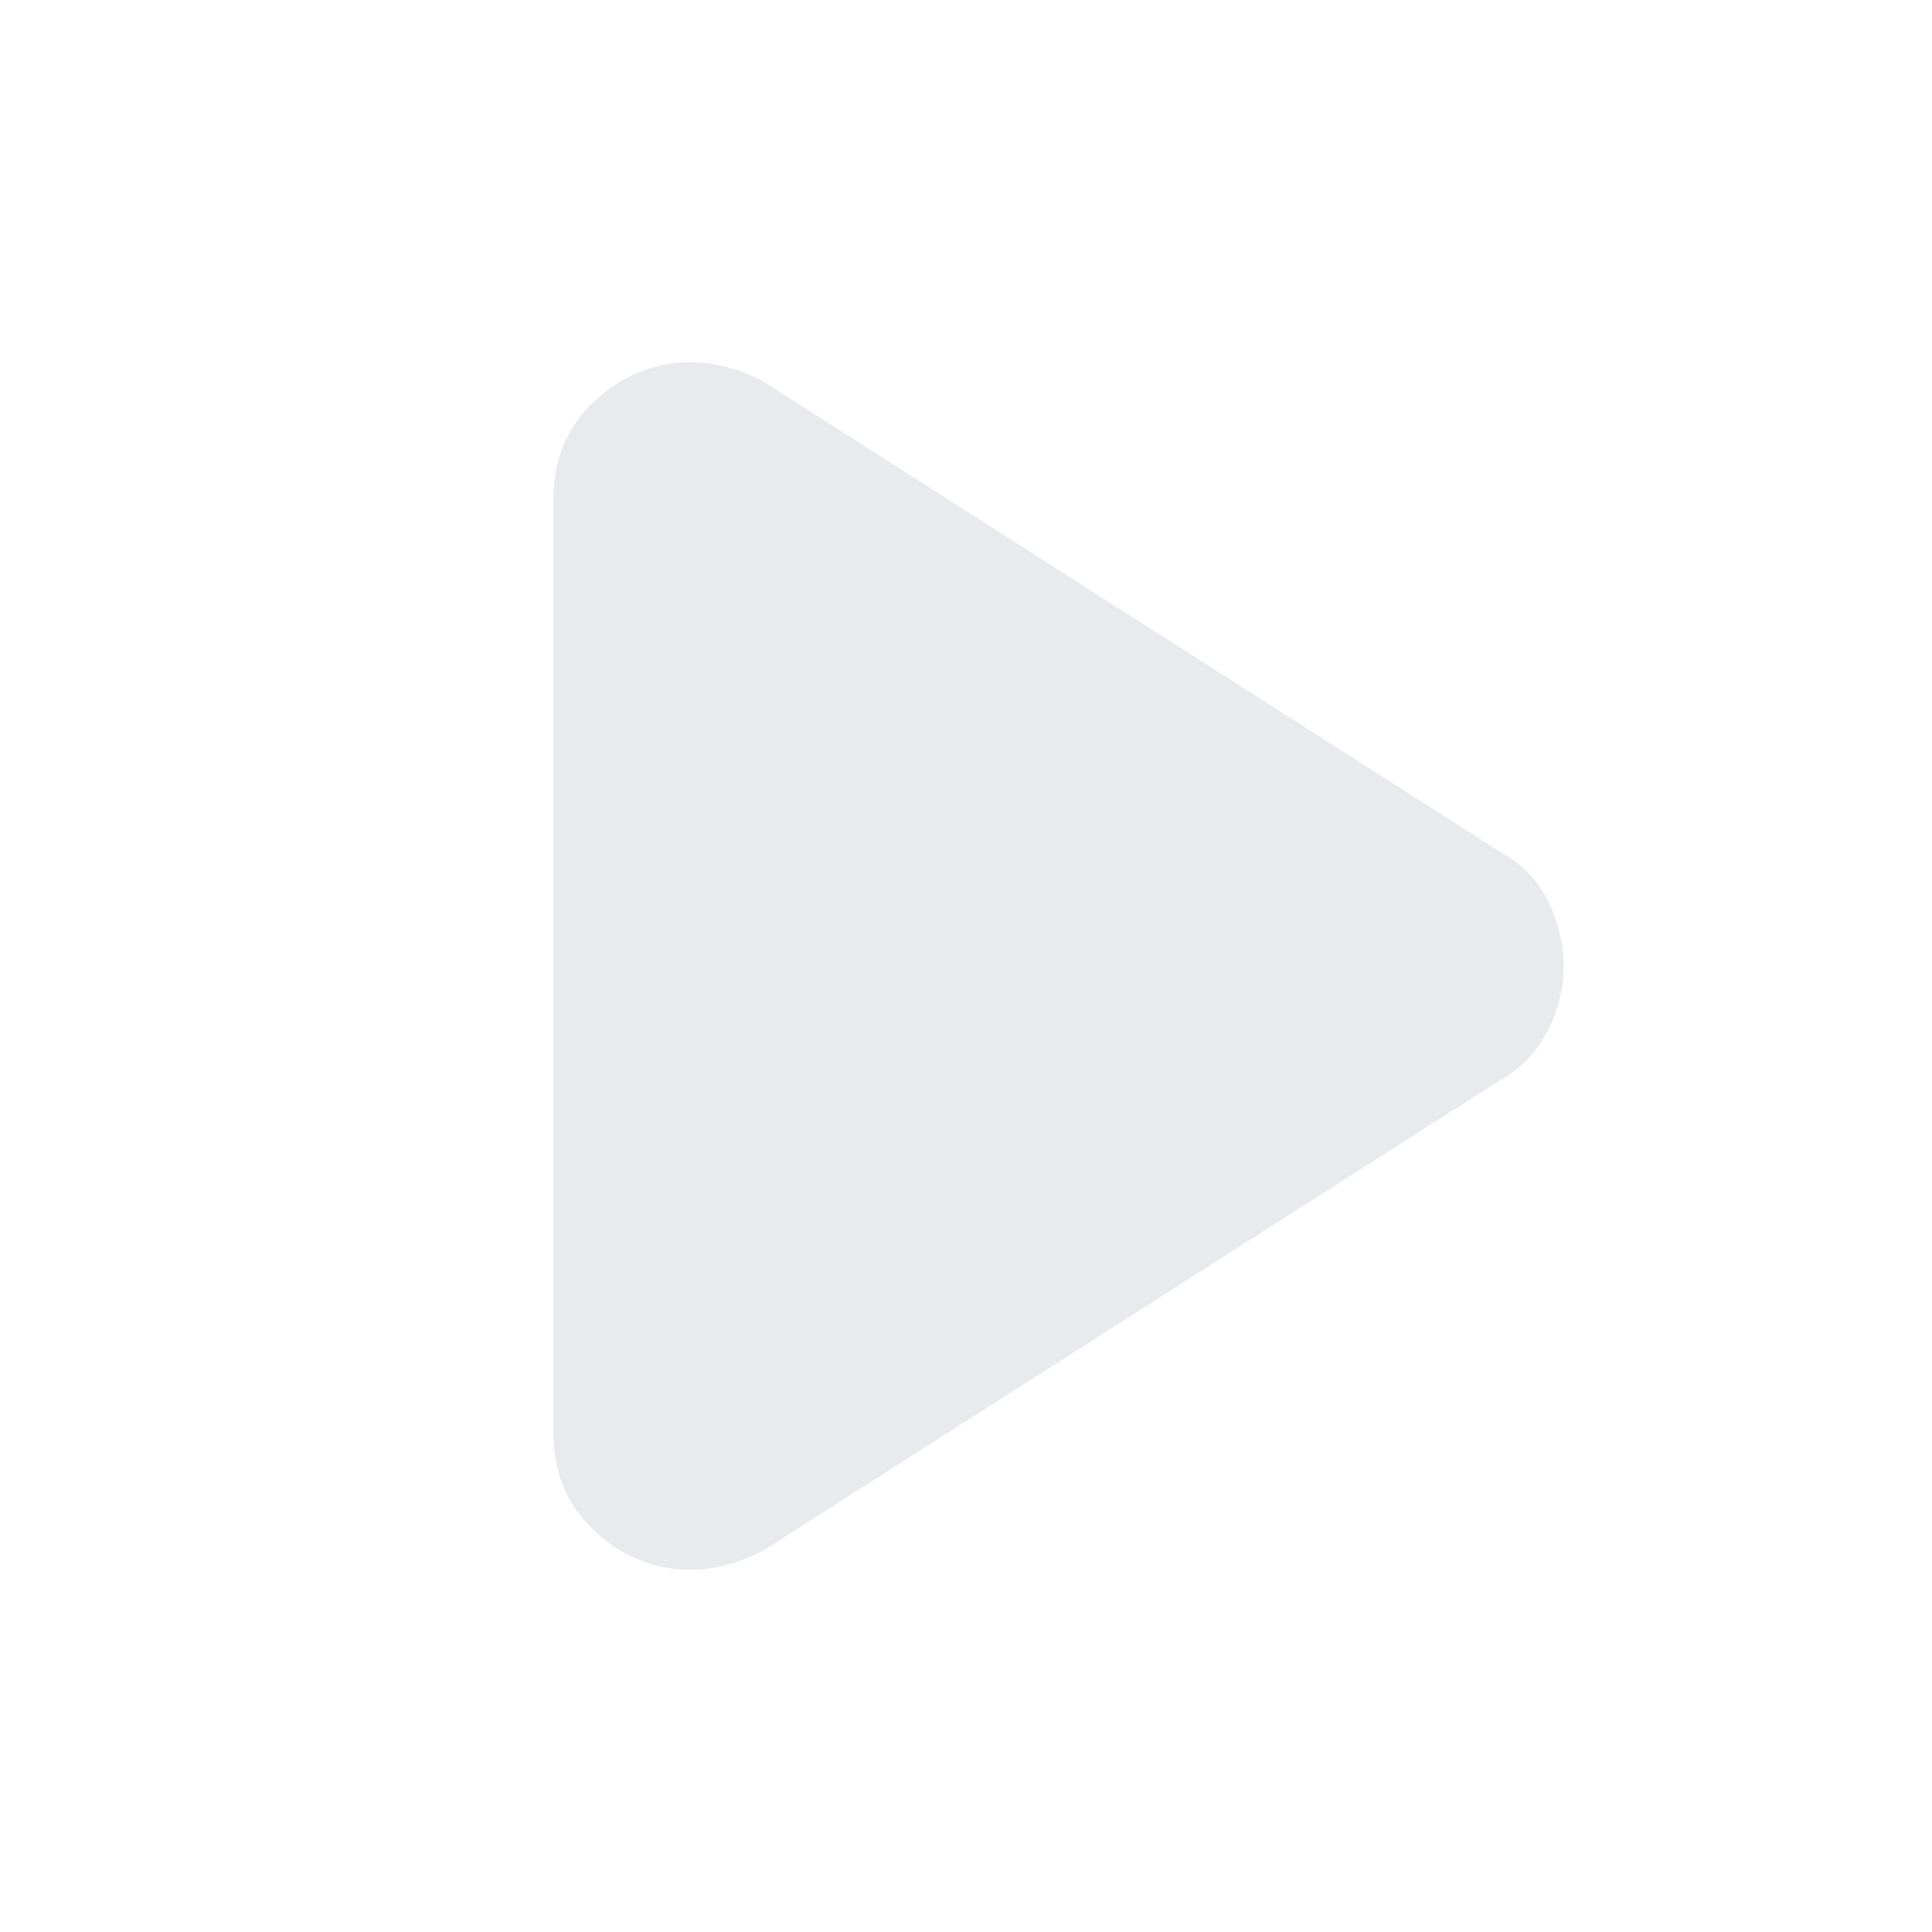
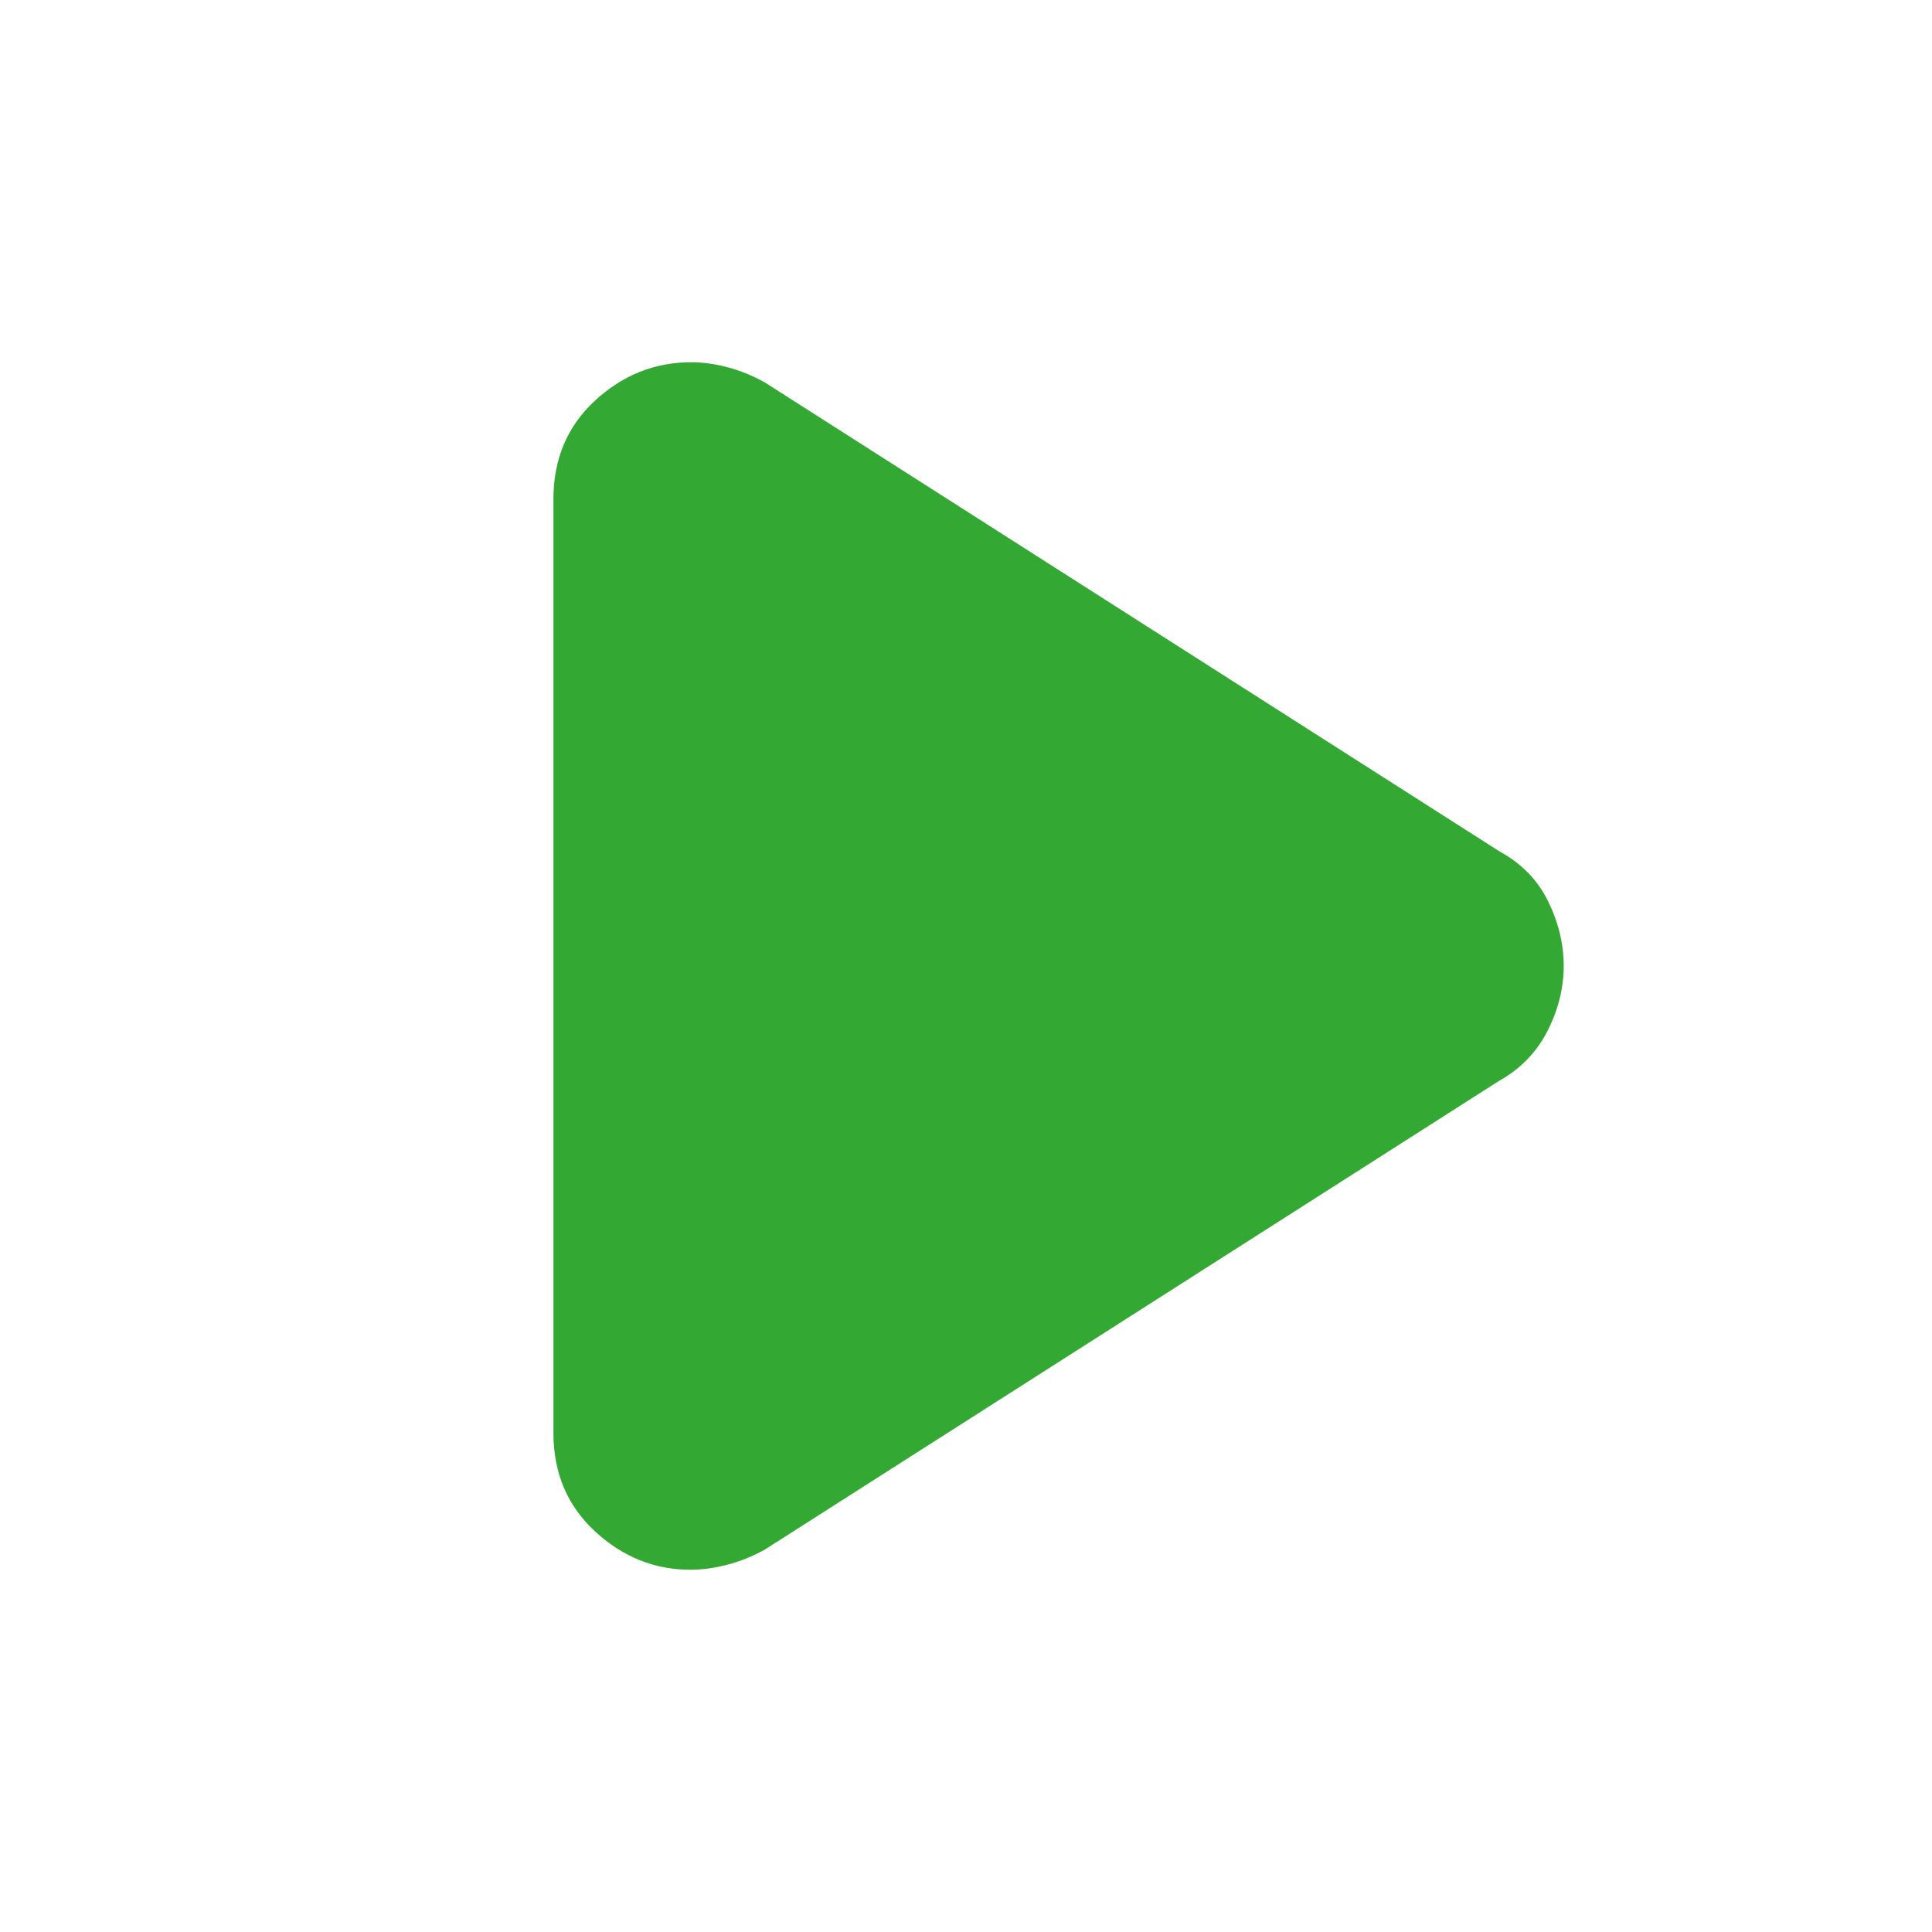
- <svg xmlns="http://www.w3.org/2000/svg" height="24px" viewBox="0 -960 960 960" width="24px" fill="#e8eaed">
+ <svg xmlns="http://www.w3.org/2000/svg" height="24px" viewBox="0 -960 960 960" width="24px" fill="#33A933">
  <path d="M275-248v-464q0-29.85 20.64-48.92Q316.29-780 343.48-780q8.68 0 18.1 2.5Q371-775 380-770l365 233q16.5 9 24.25 24.84T777-480q0 16.32-8 32.16Q761-432 745-423L380-190q-9 5-18.64 7.5t-18.22 2.5q-26.85 0-47.5-19.08Q275-218.15 275-248Z" />
</svg>
